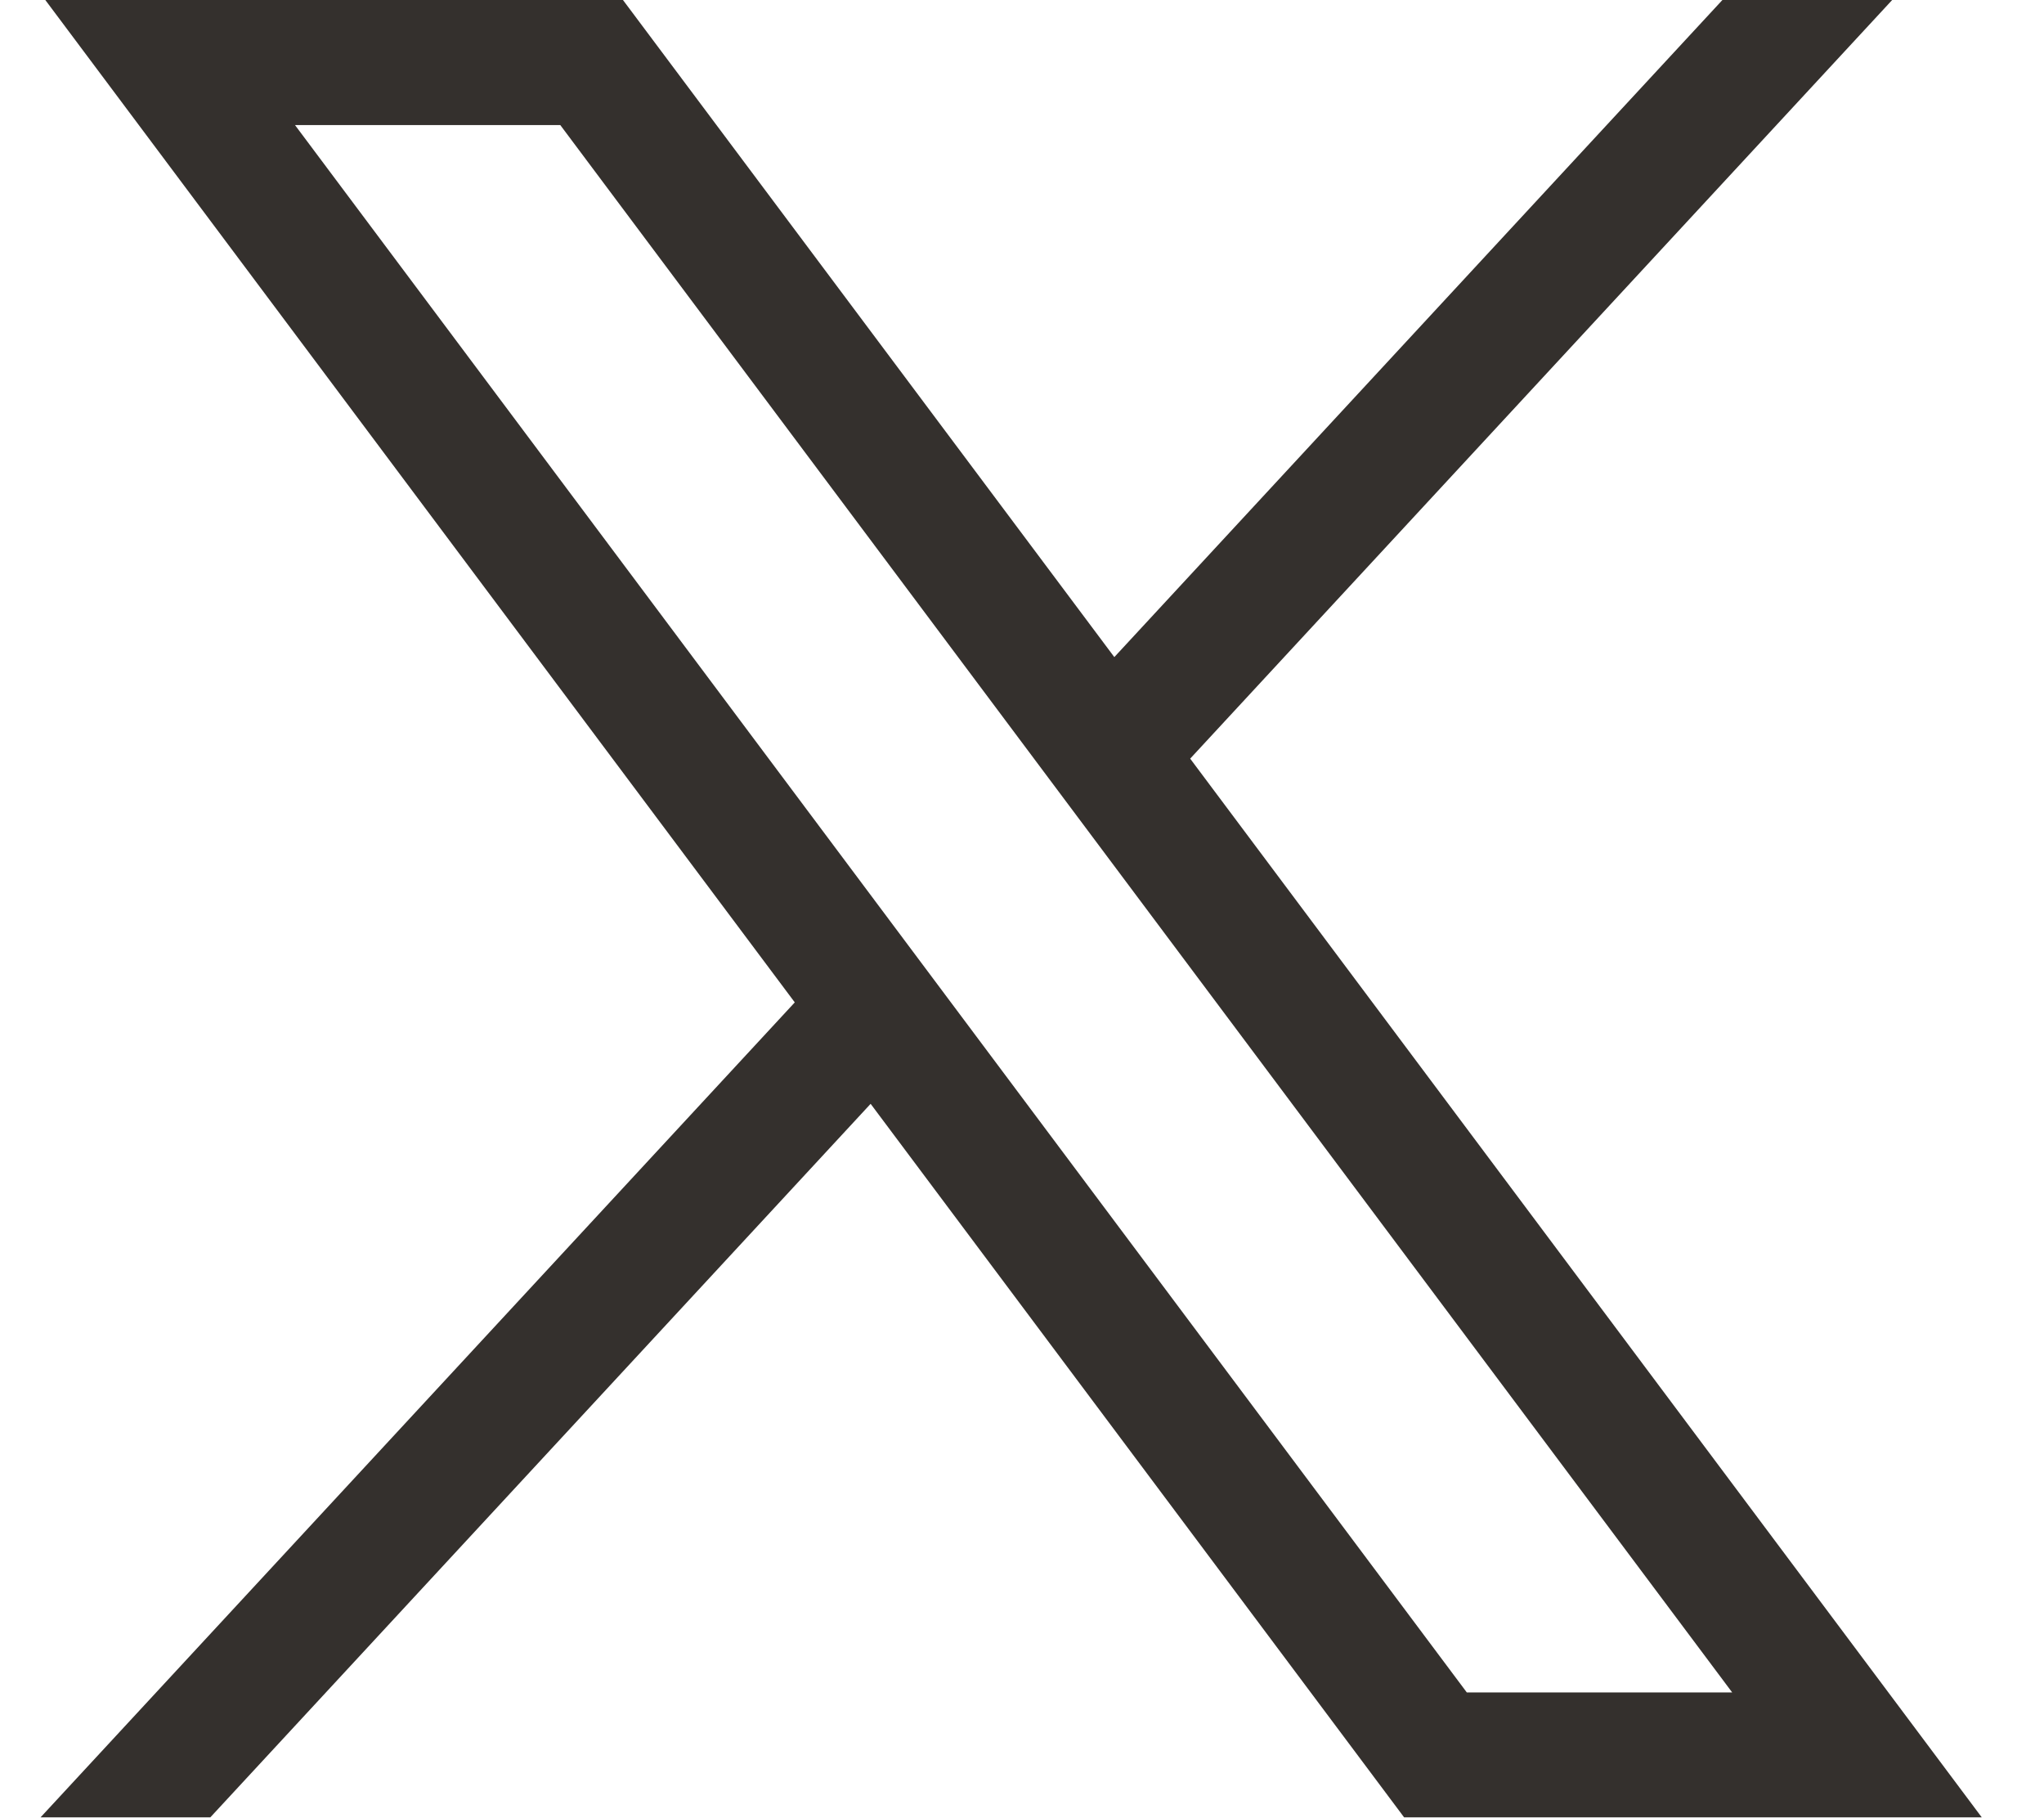
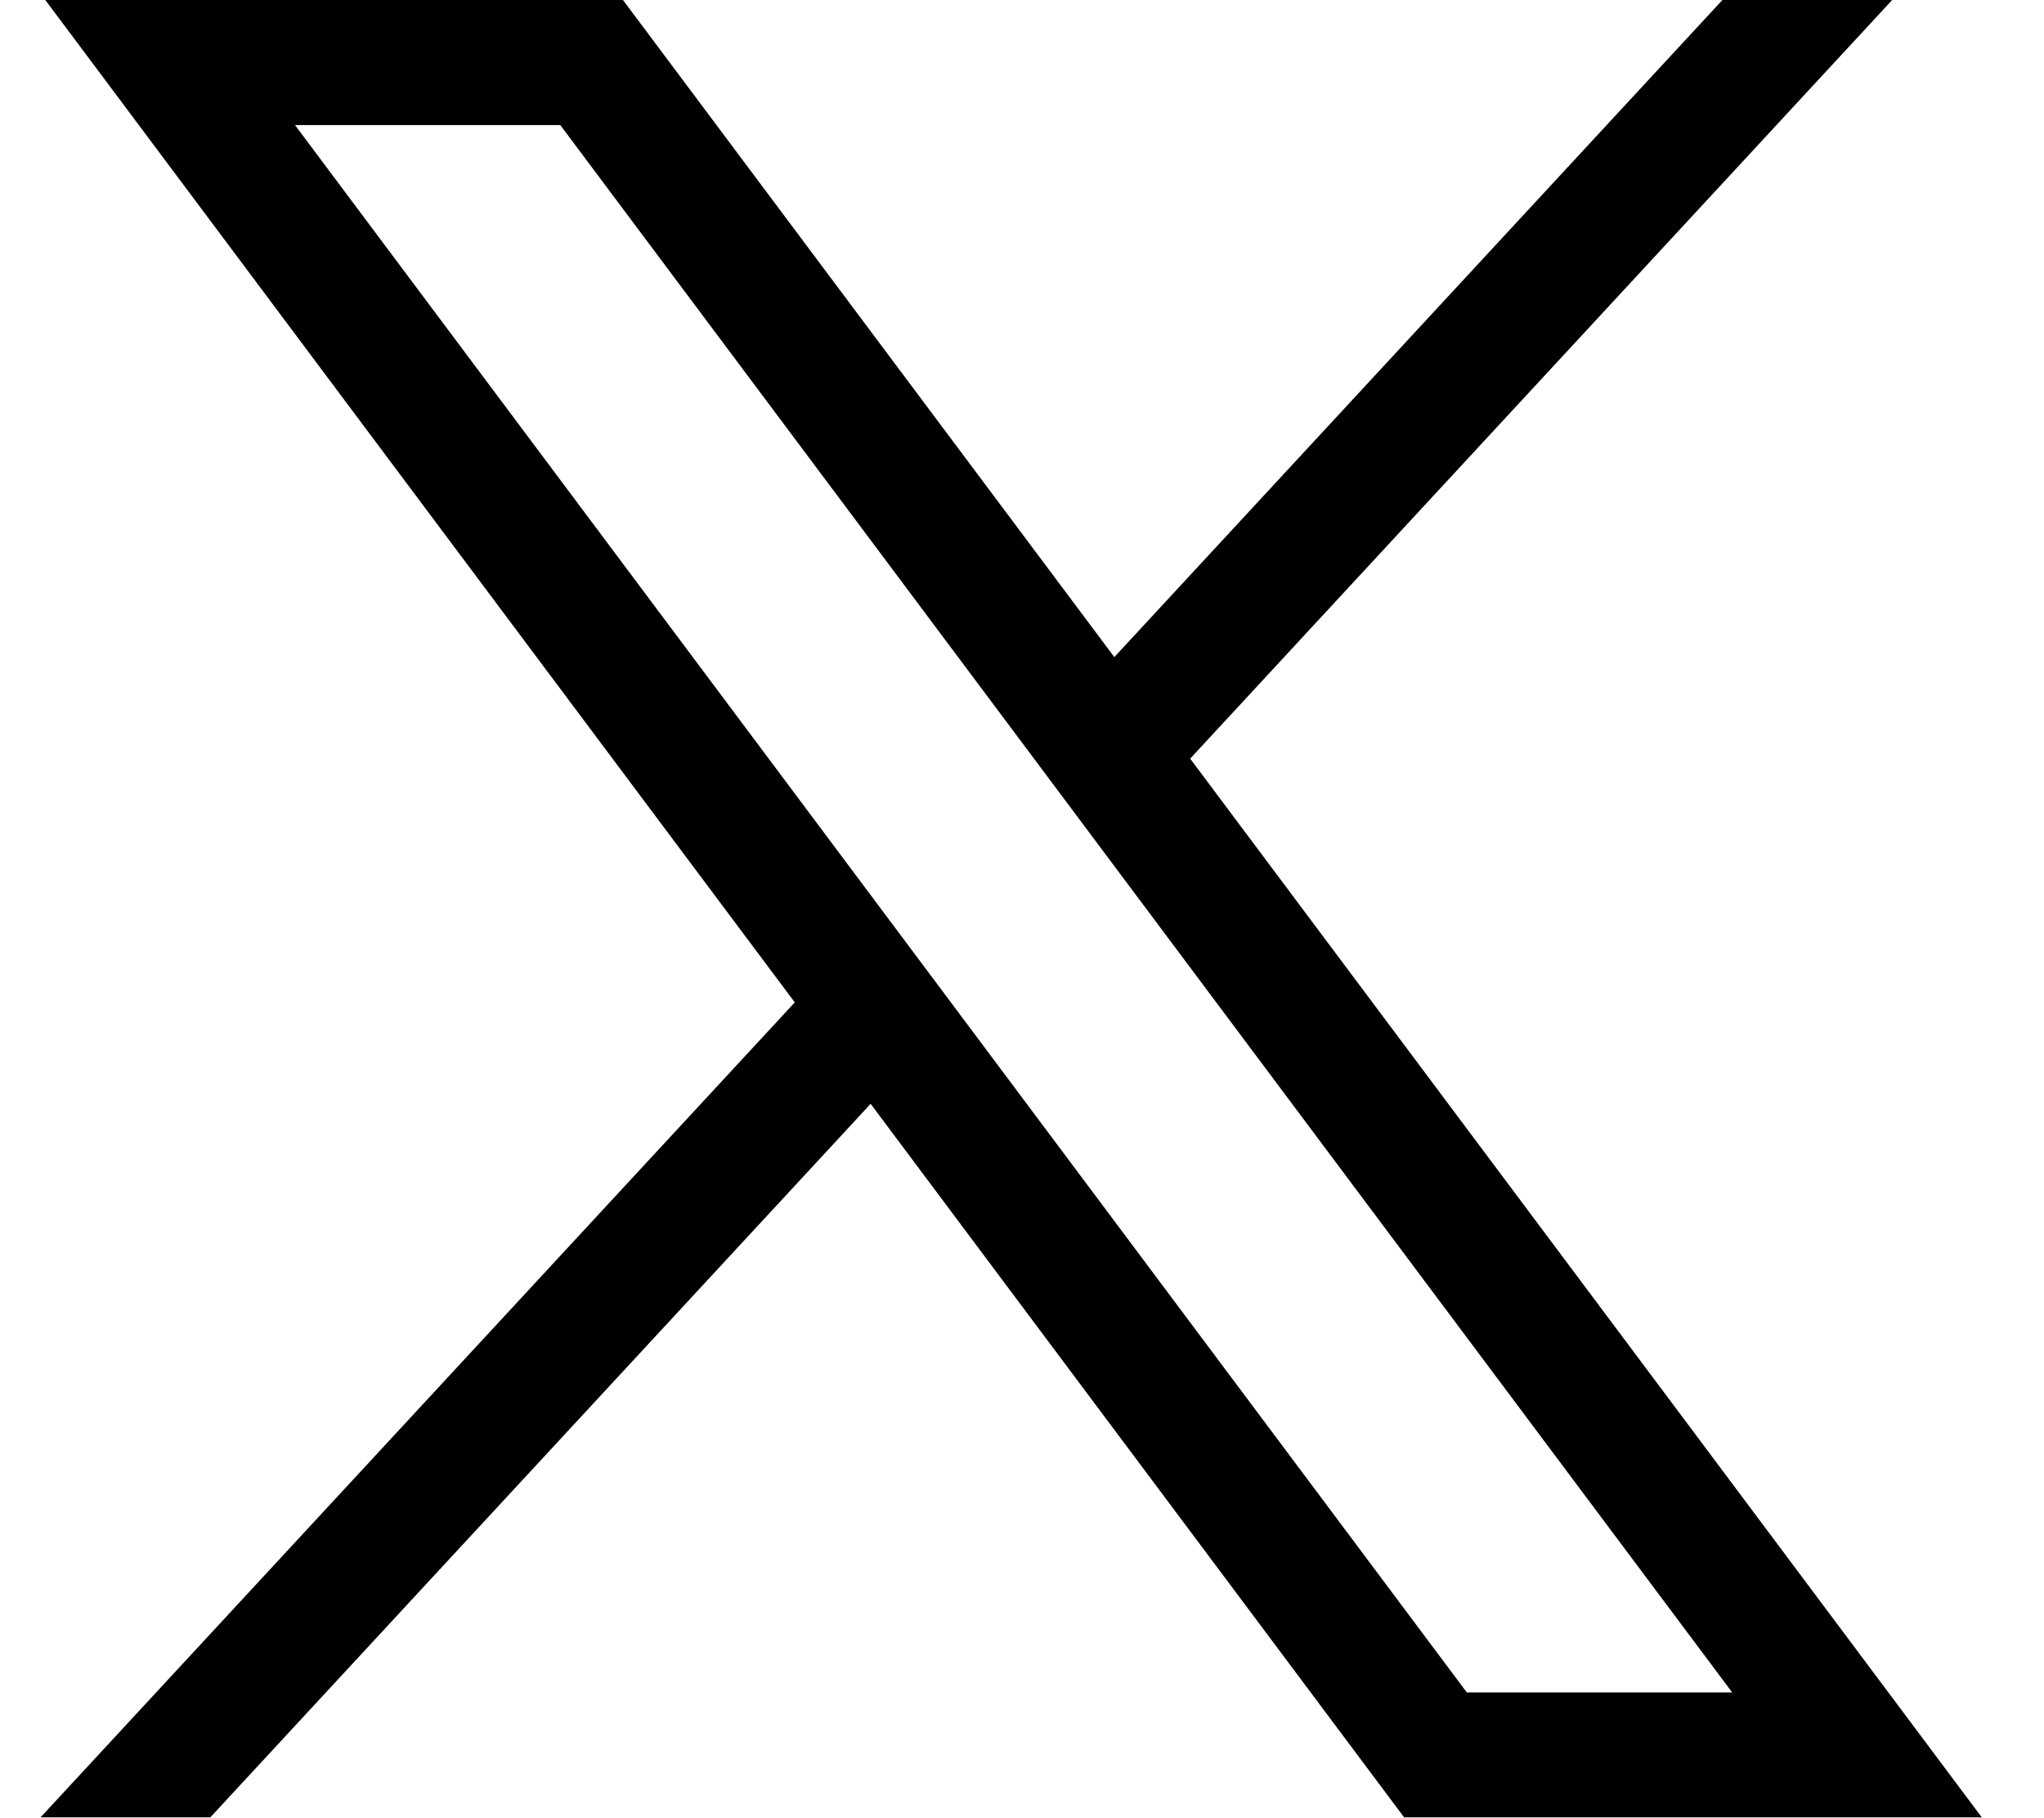
- <svg xmlns="http://www.w3.org/2000/svg" width="18" height="16" fill="none" viewBox="0 0 18 16">
-   <path fill="#34302D" d="m.399 0 6.6 8.825L.357 16h1.495l5.815-6.282L12.365 16h5.087l-6.971-9.321L16.663 0h-1.495L9.813 5.785 5.486 0H.399Zm2.198 1.101h2.337L15.254 14.9h-2.337L2.597 1.1Z" />
+ <svg xmlns="http://www.w3.org/2000/svg" width="18" height="16" viewBox="0 0 18 16">
+   <path d="m.399 0 6.6 8.825L.357 16h1.495l5.815-6.282L12.365 16h5.087l-6.971-9.321L16.663 0h-1.495L9.813 5.785 5.486 0H.399Zm2.198 1.101h2.337L15.254 14.9h-2.337L2.597 1.1Z" />
</svg>
